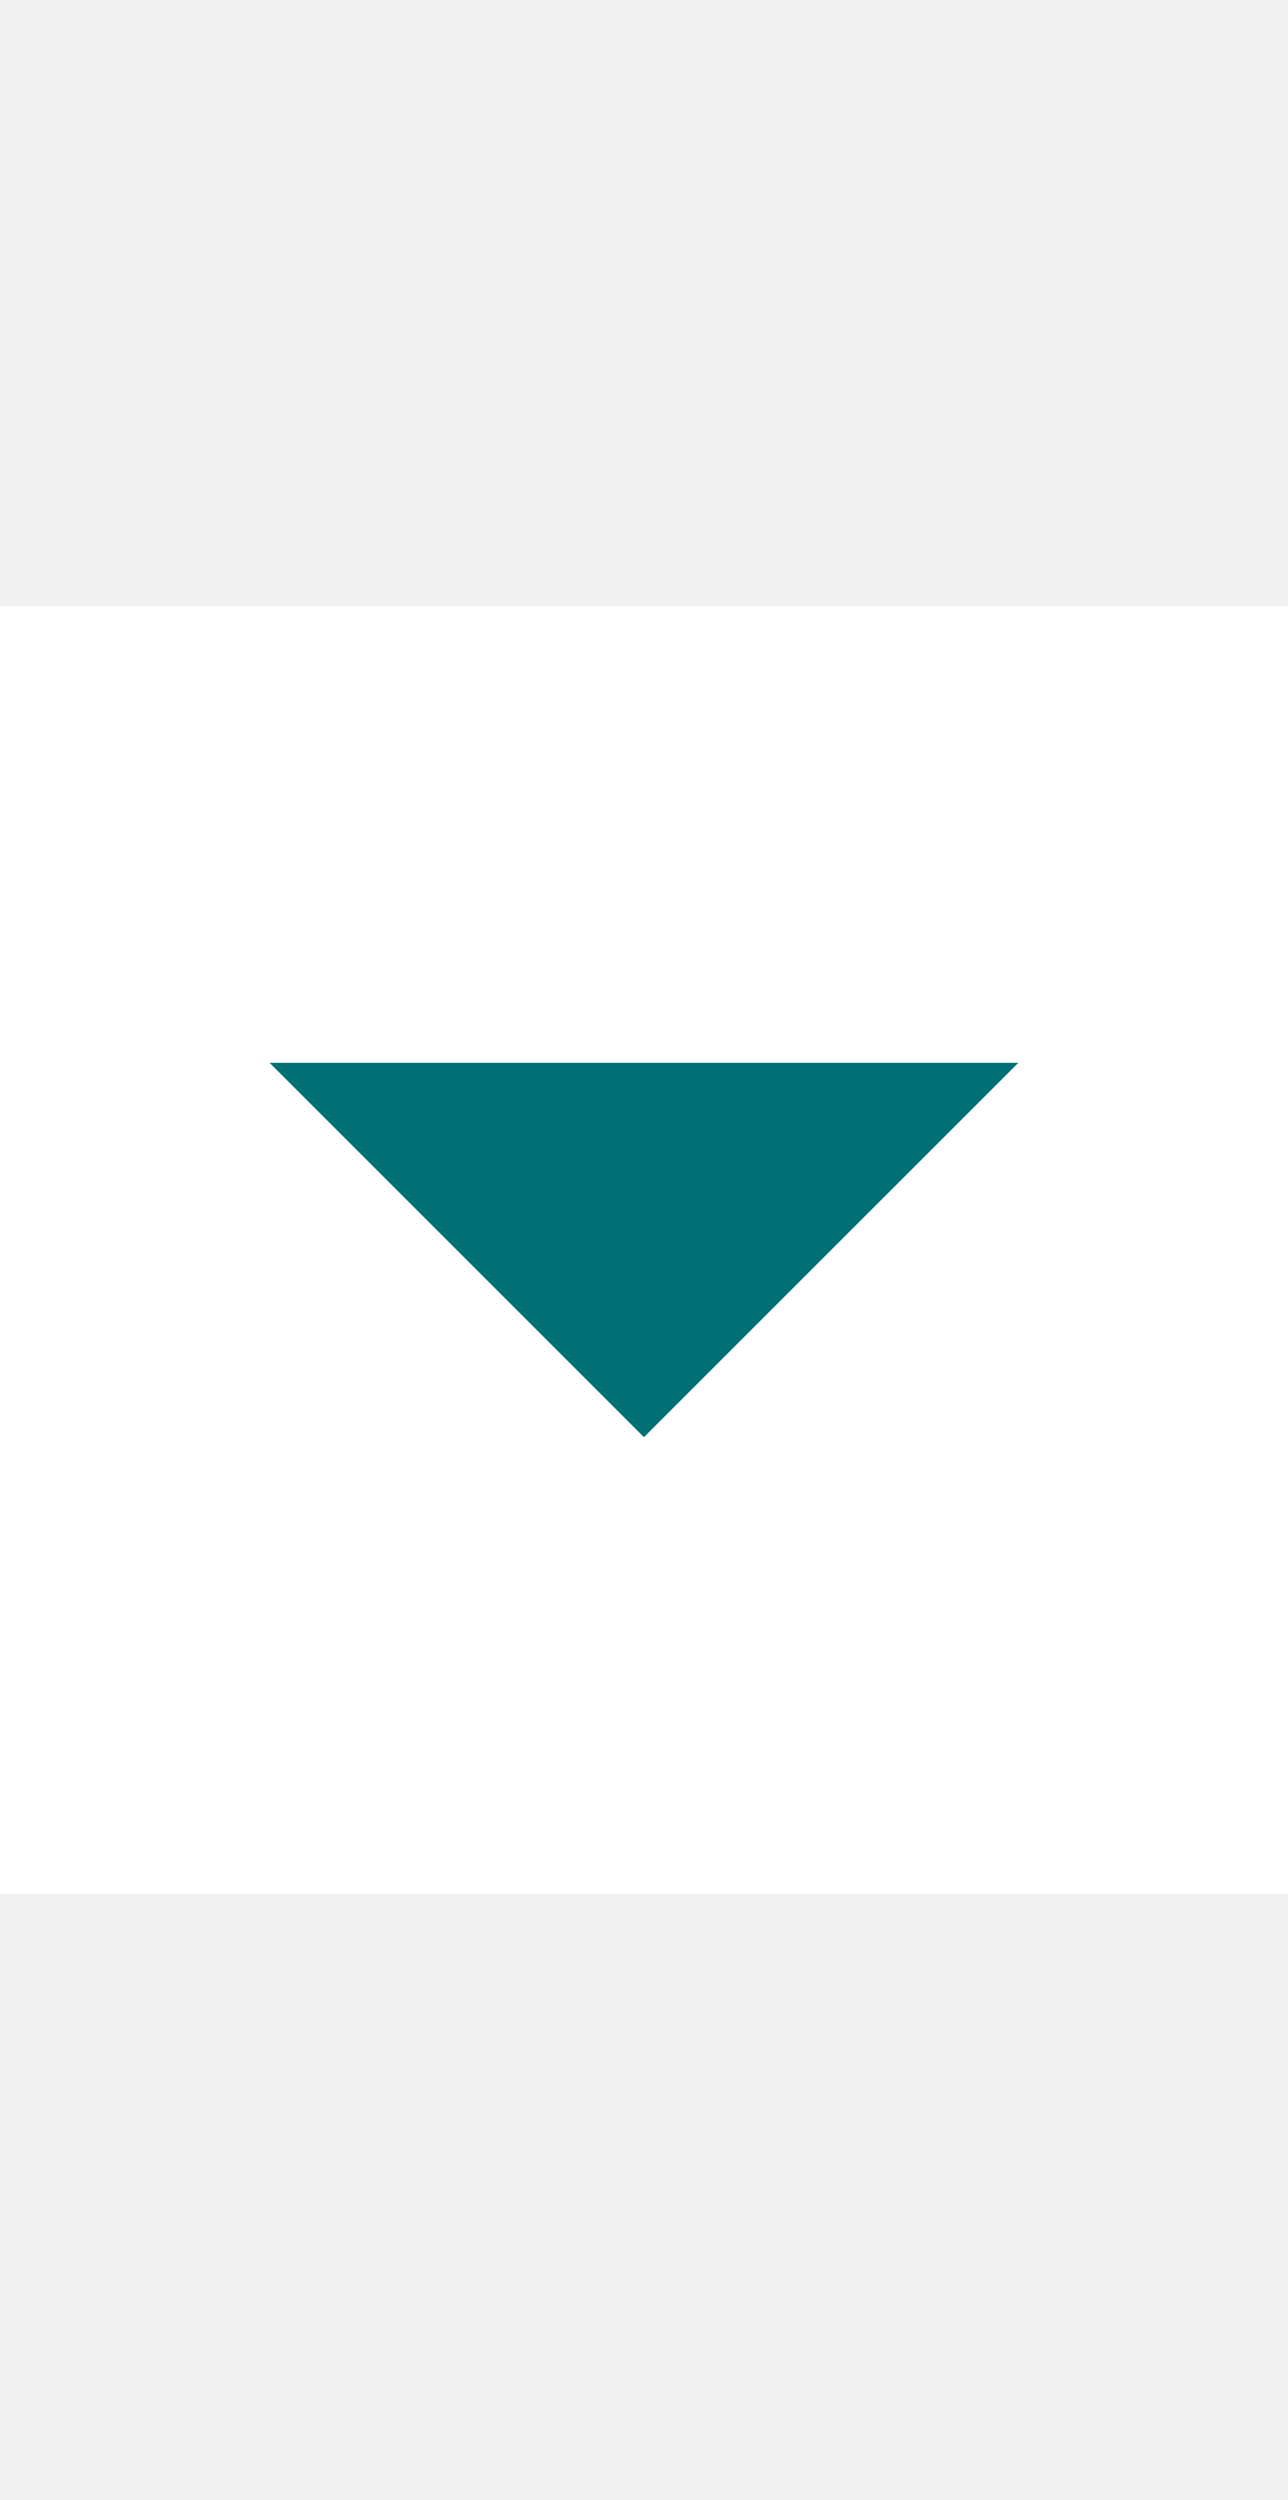
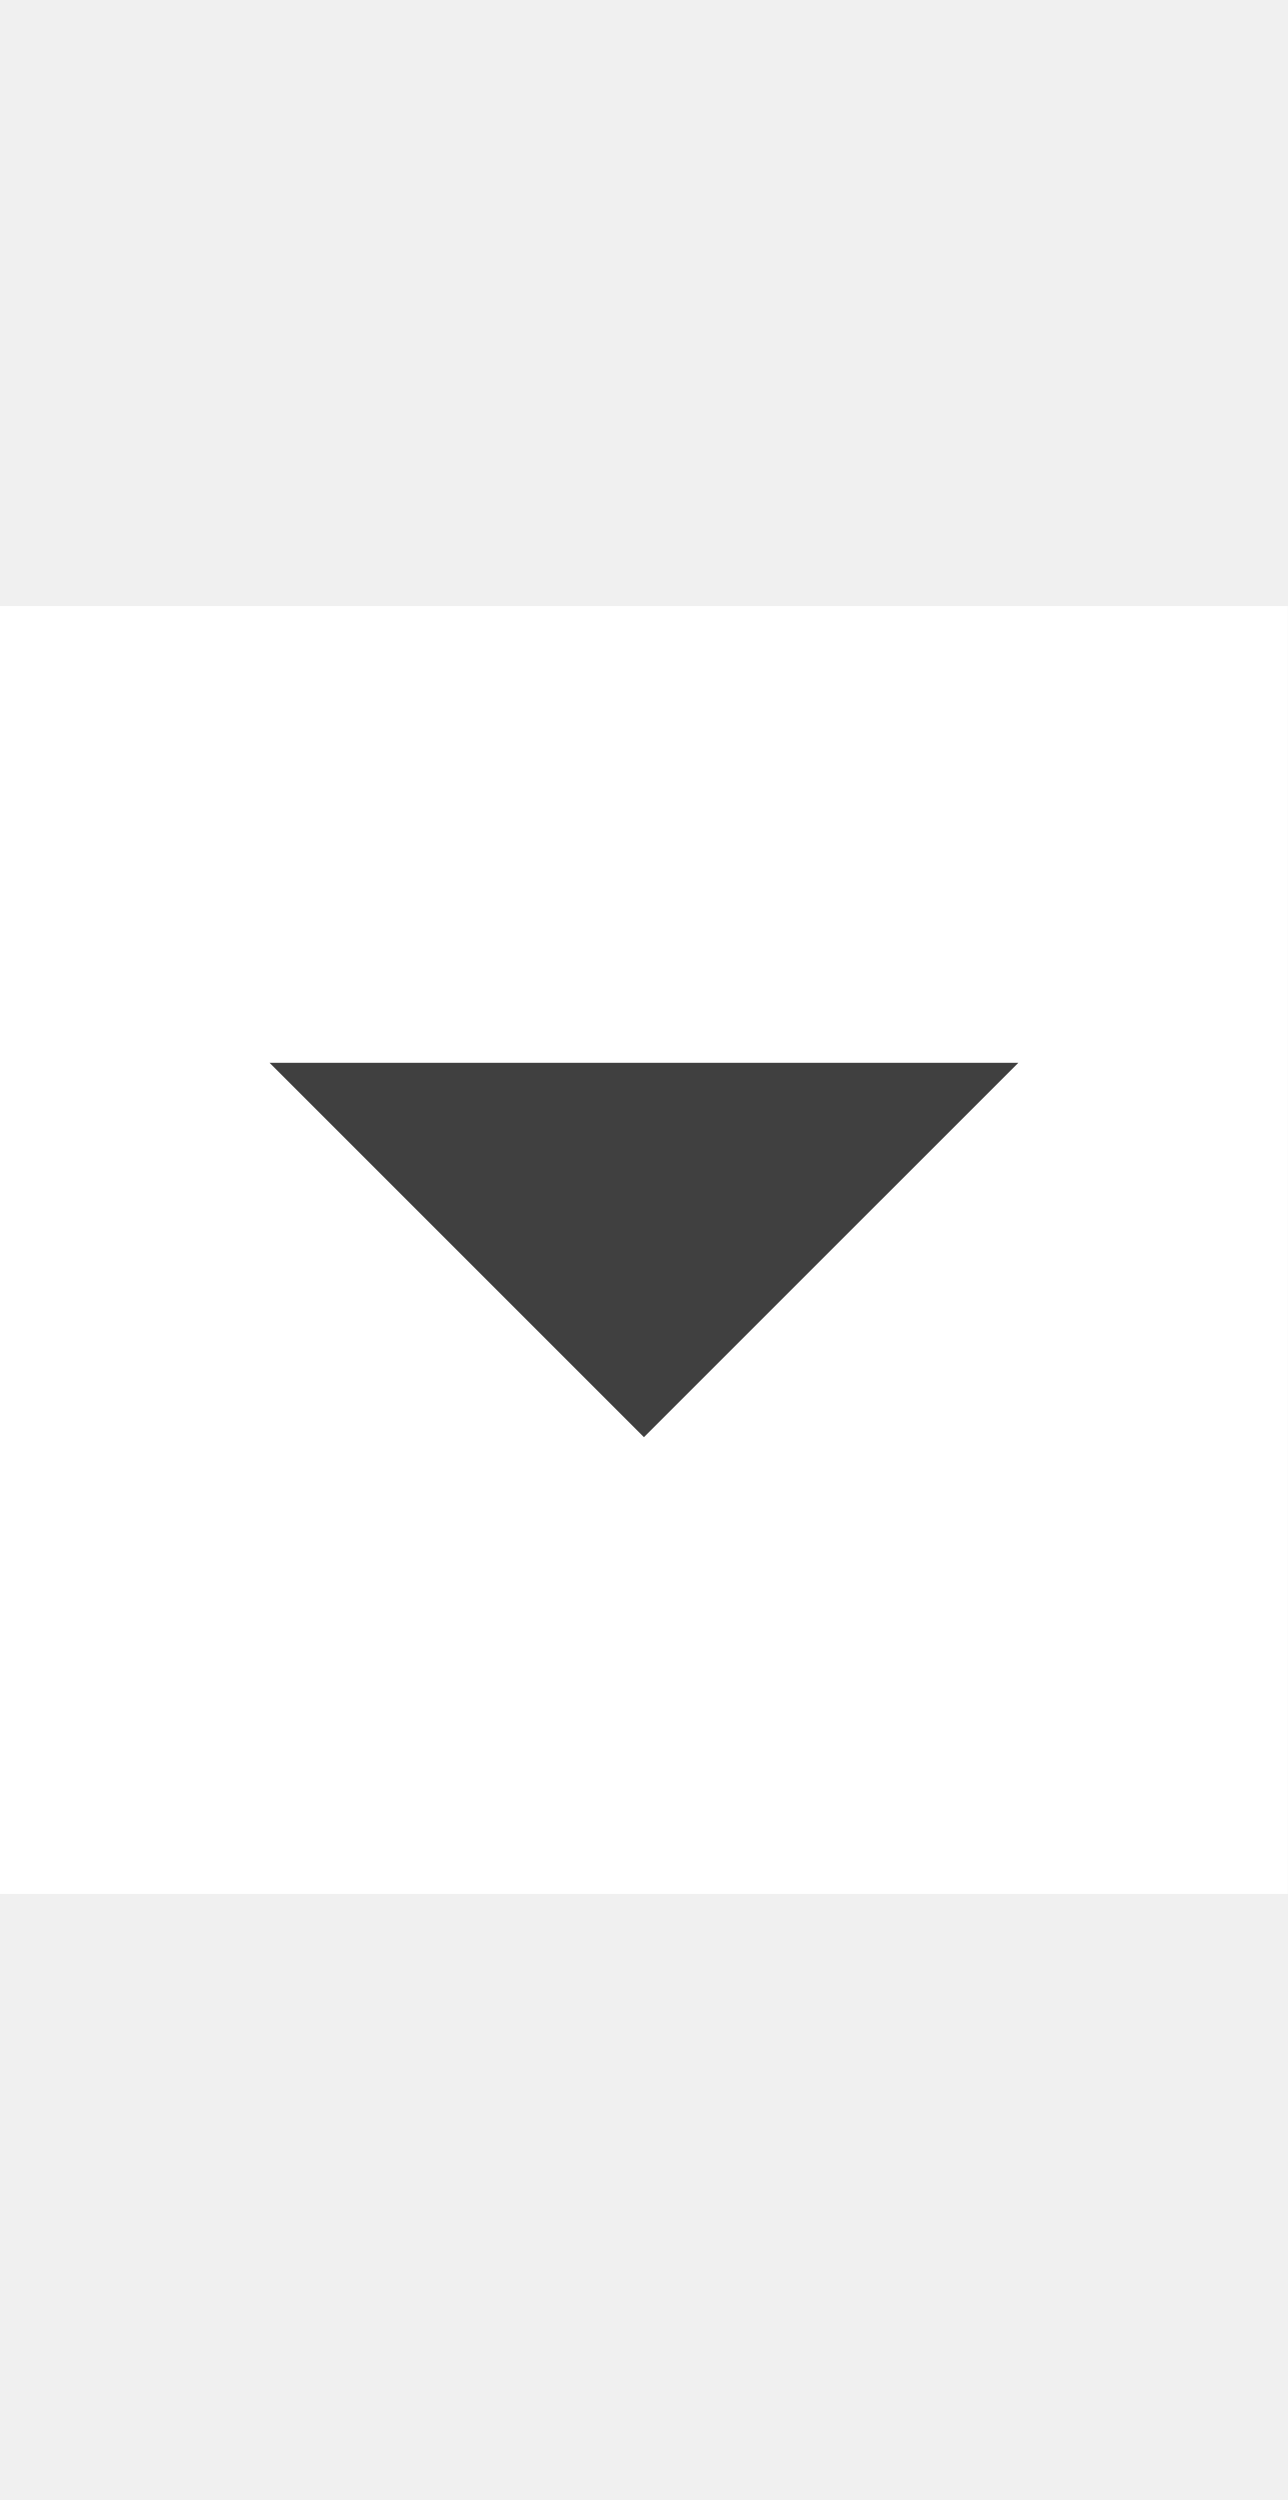
<svg xmlns="http://www.w3.org/2000/svg" version="1.1" id="Layer_1" x="0px" y="0px" width="17px" height="33px" viewBox="0 0 17 33" enable-background="new 0 0 17 33" xml:space="preserve">
  <defs id="defs13" />
  <rect x="0" y="8" width="17" height="17" id="rect3" style="fill:#ffffff" />
-   <polygon fill="#007074" points="3.558,14.029 13.442,14.029 8.5,18.971 " id="polygon9" />
+   <polygon fill="#404040" points="3.558,14.029 13.442,14.029 8.5,18.971 " id="polygon9" />
</svg>
